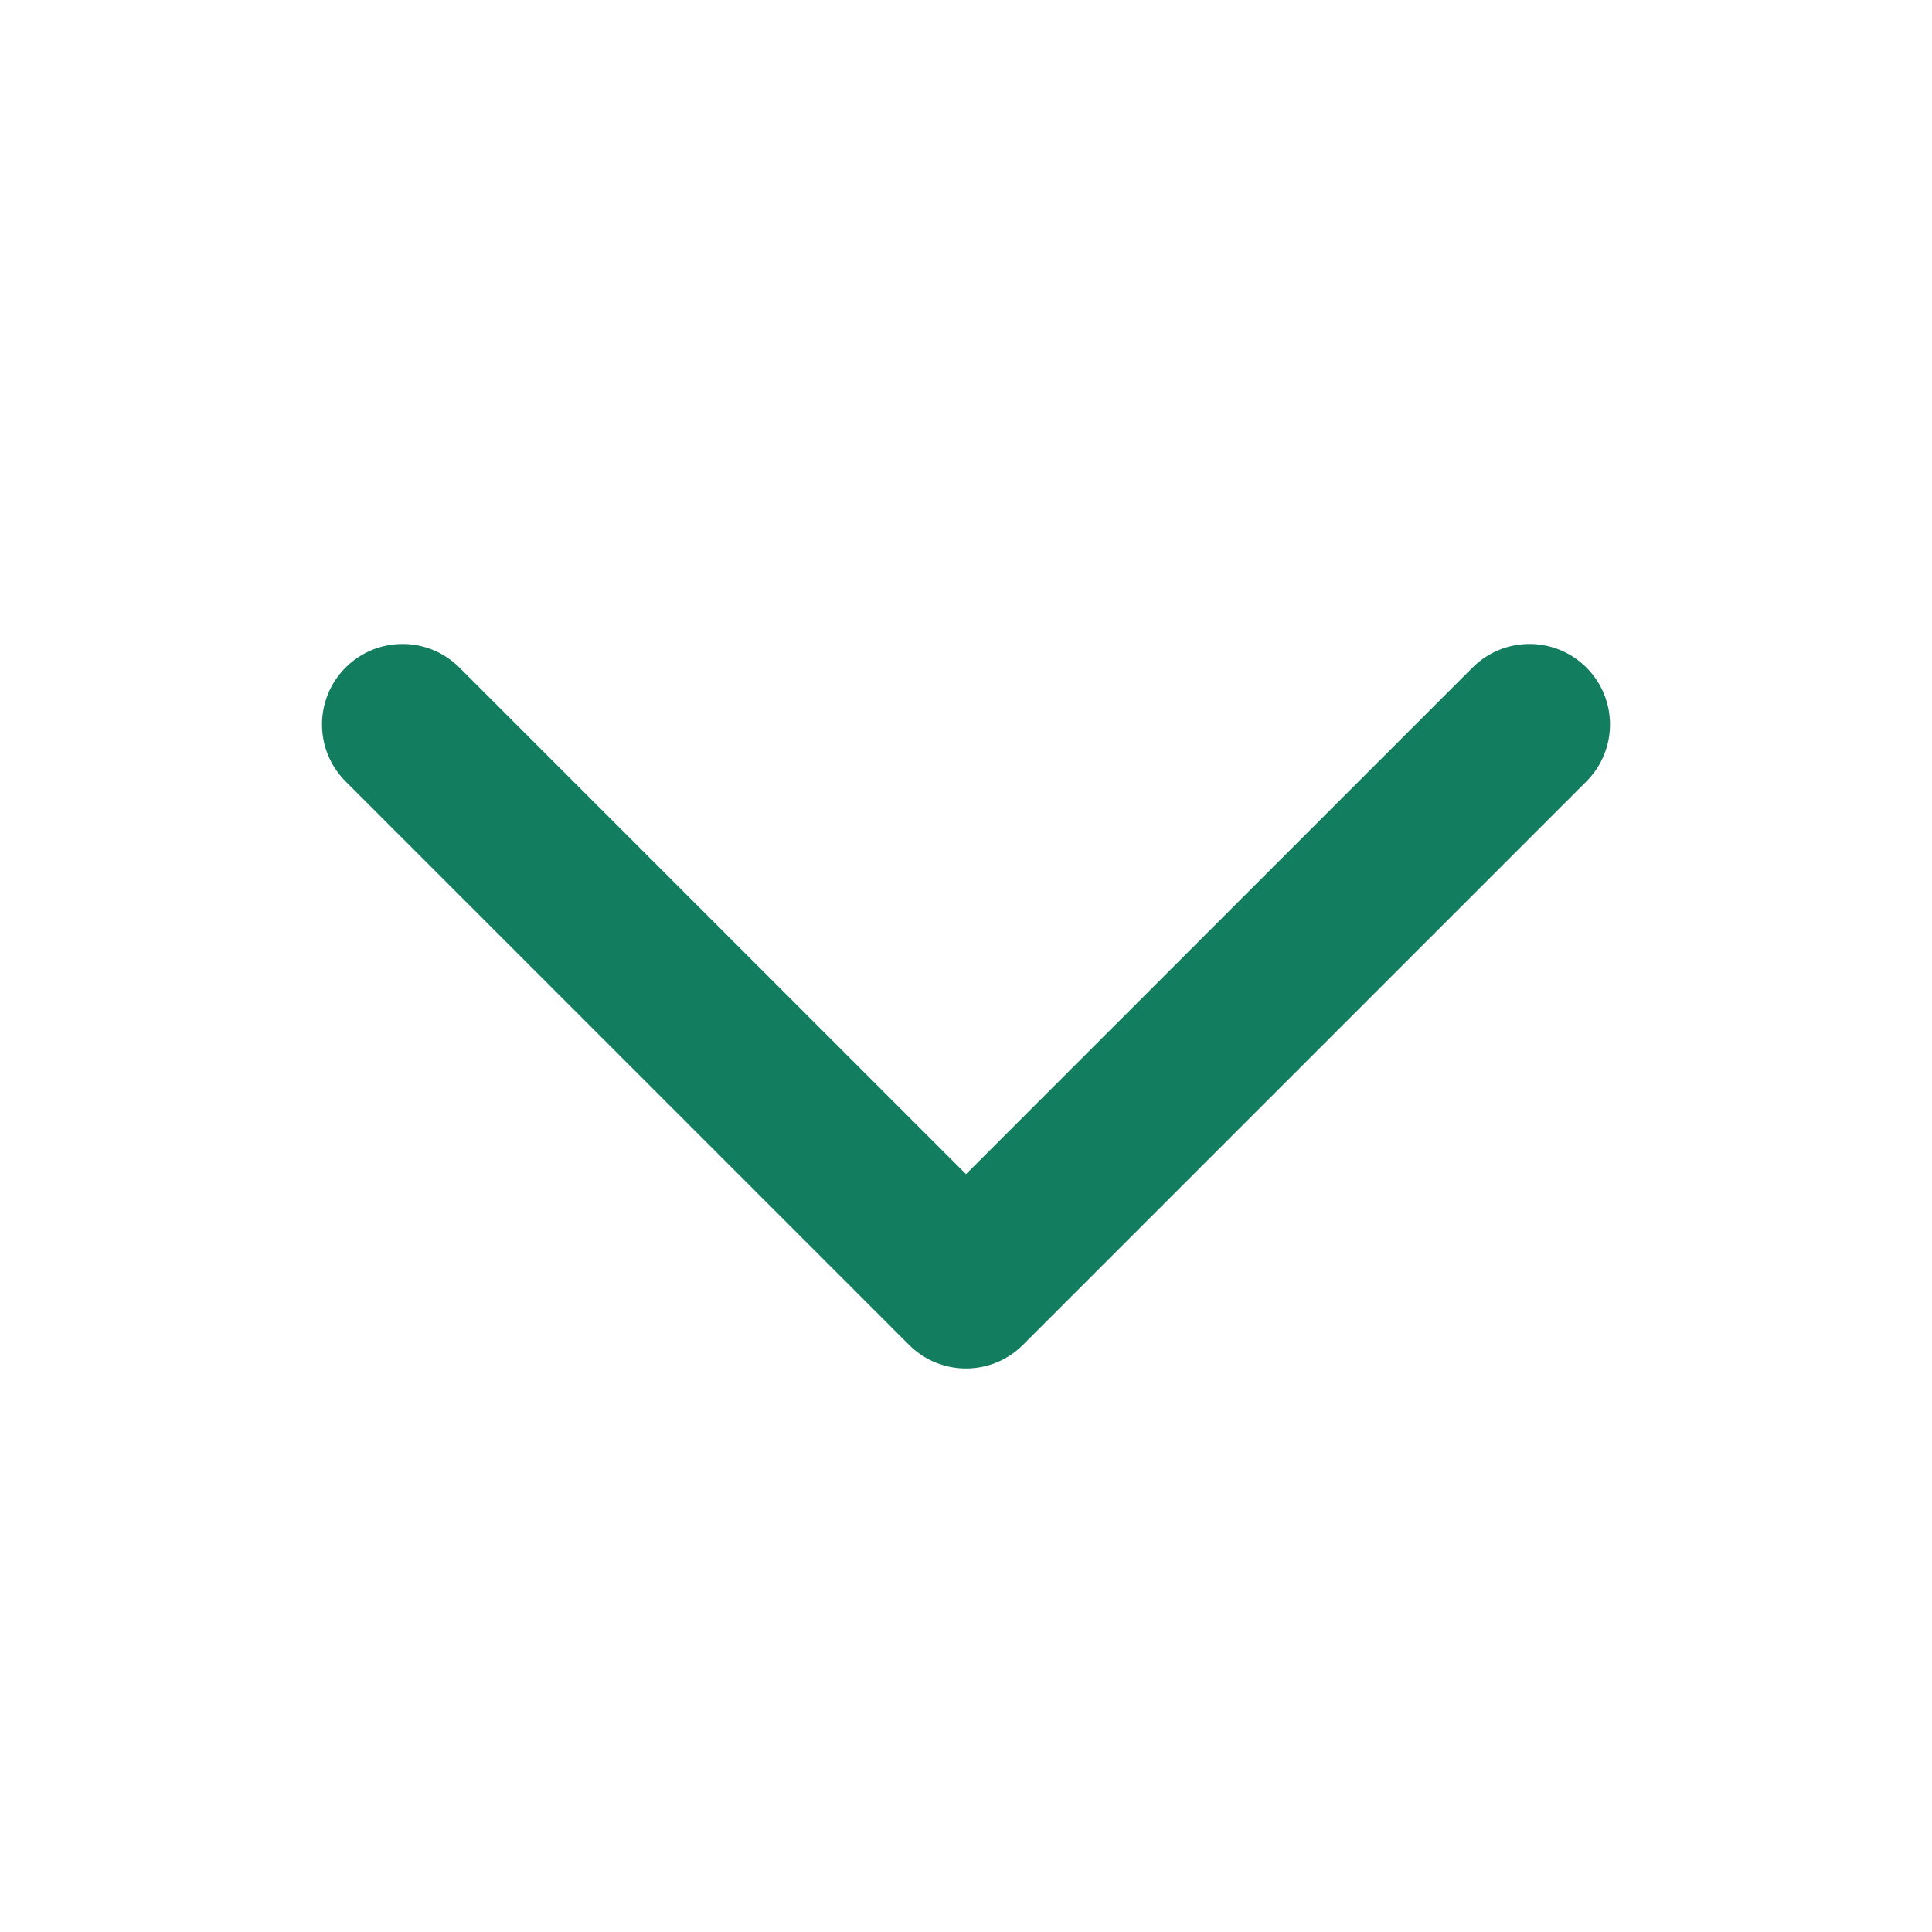
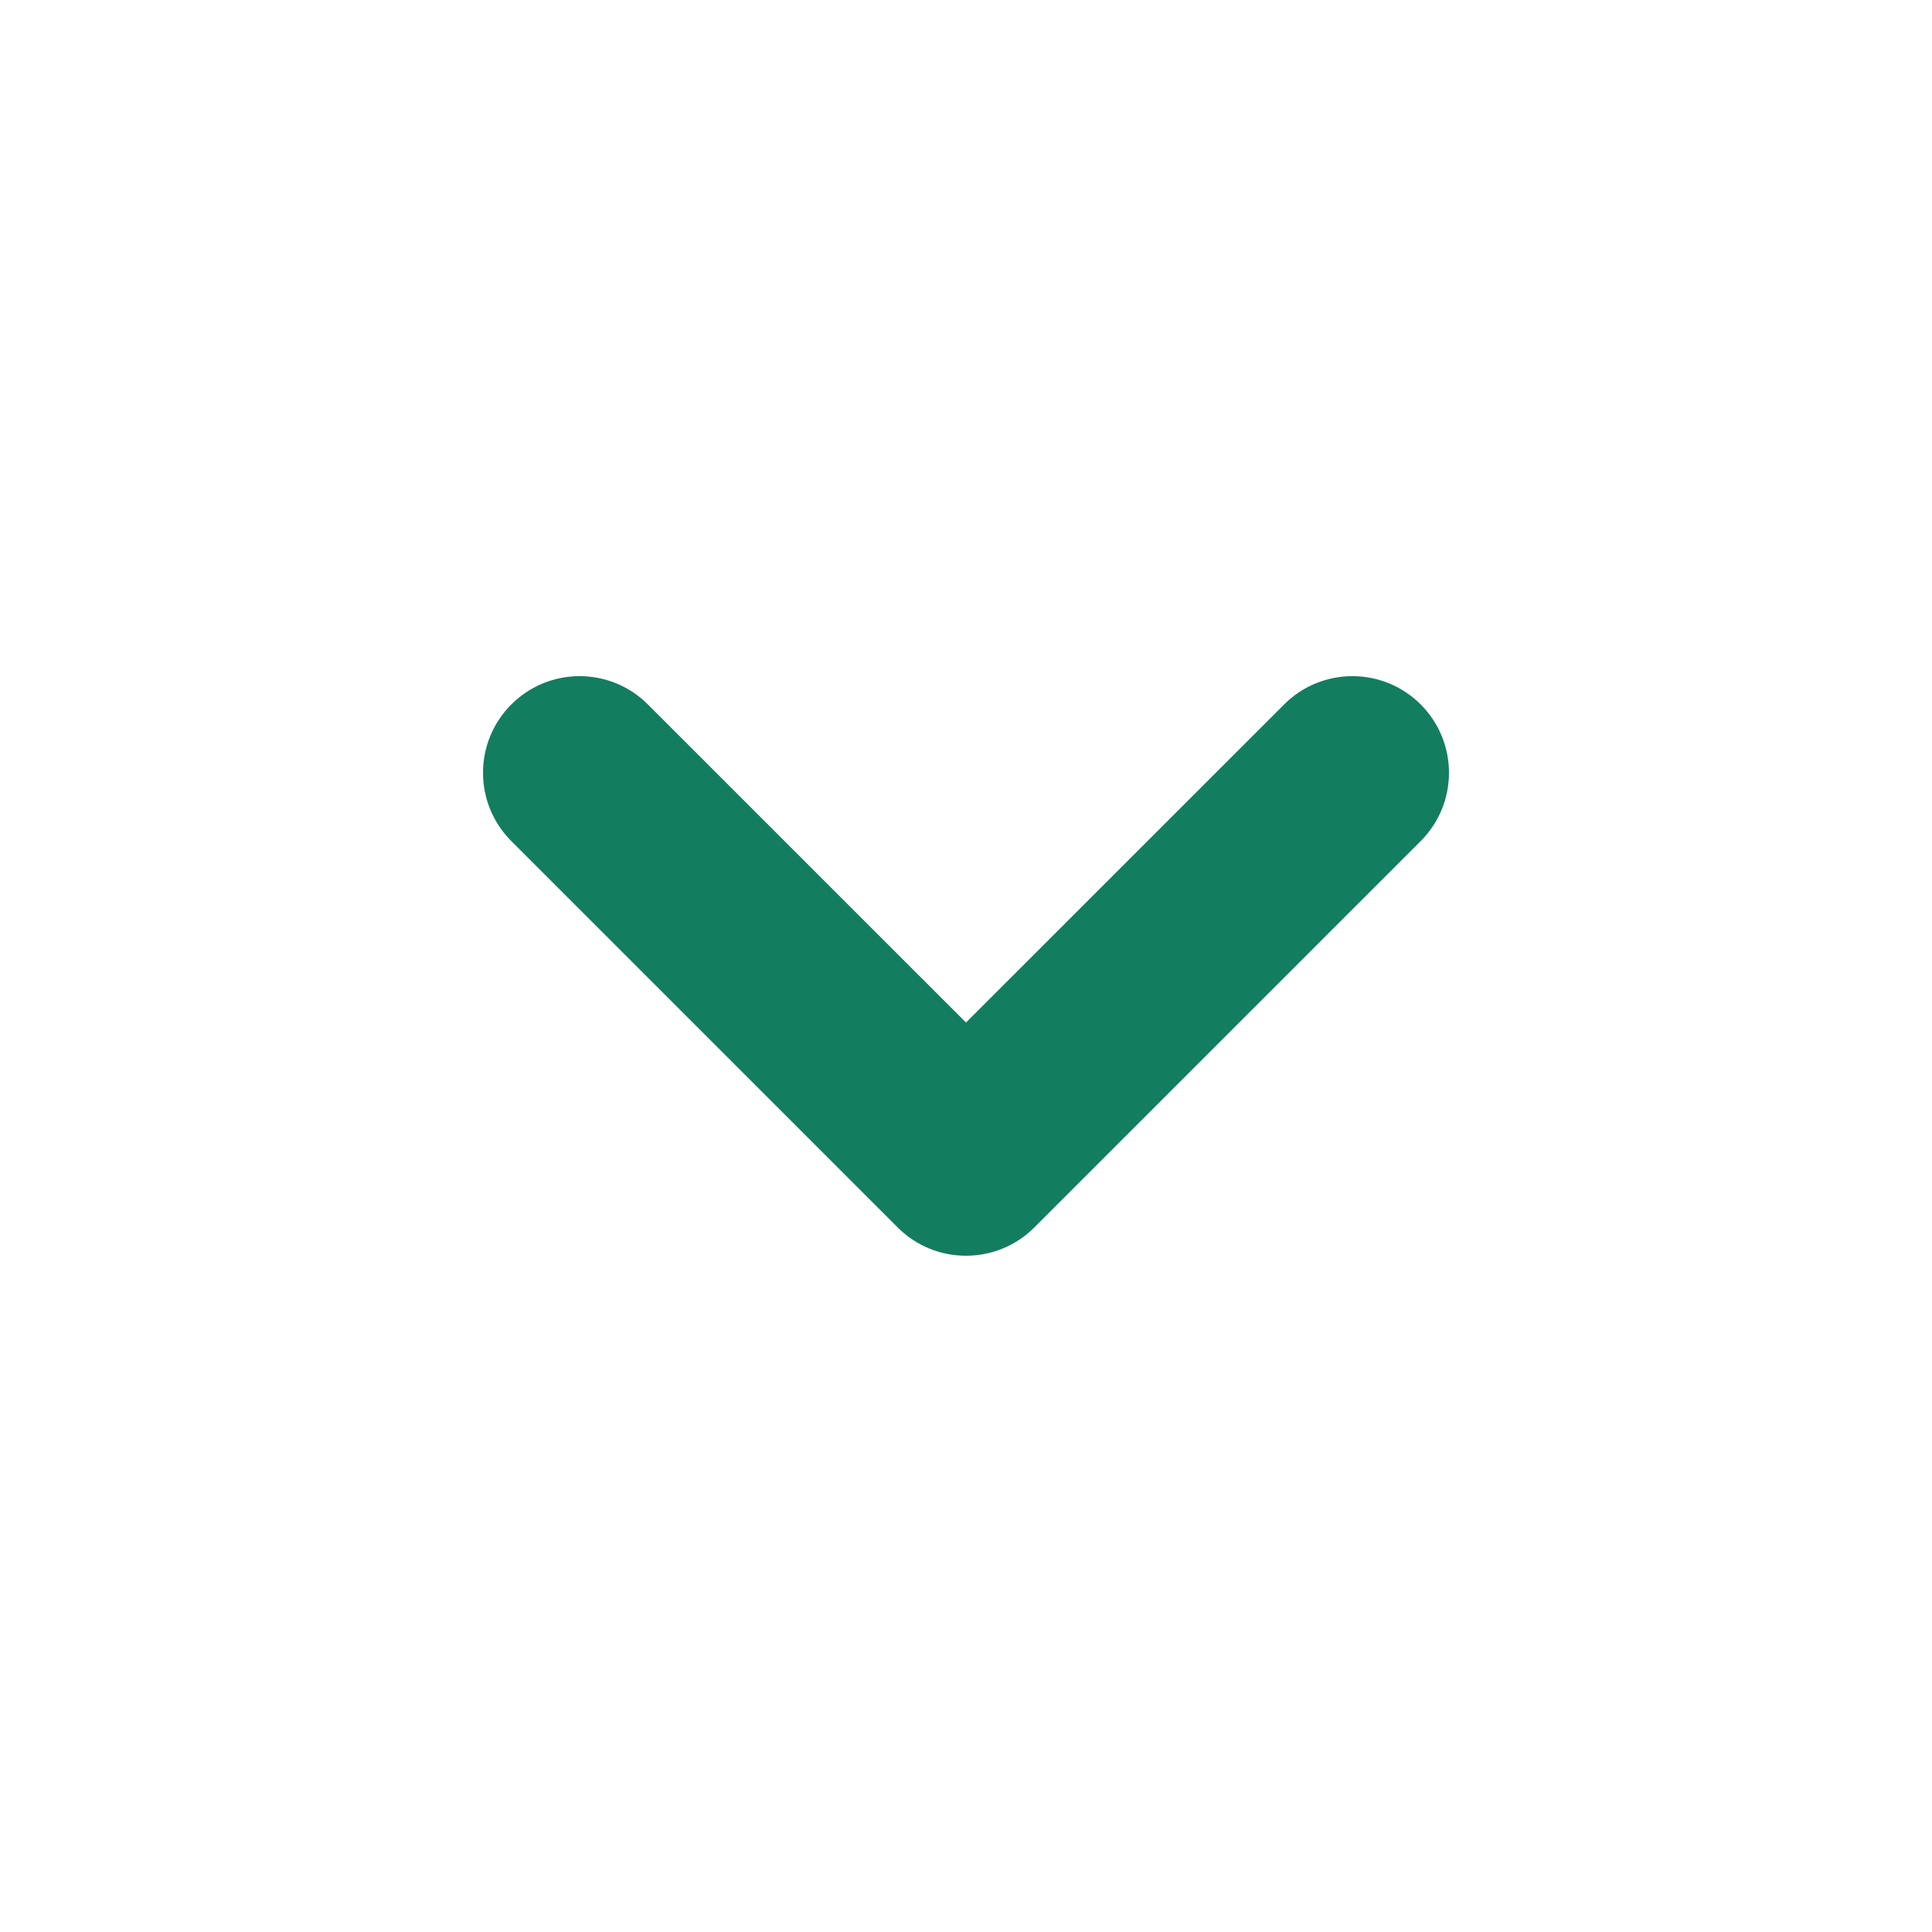
<svg xmlns="http://www.w3.org/2000/svg" width="32" height="32" viewBox="0 0 32 32" fill="none">
-   <path fill-rule="evenodd" clip-rule="evenodd" d="M5.724 11.057C6.245 10.536 7.089 10.536 7.609 11.057L16 19.448L24.39 11.057C24.911 10.536 25.755 10.536 26.276 11.057C26.797 11.578 26.797 12.422 26.276 12.943L16.943 22.276C16.422 22.797 15.578 22.797 15.057 22.276L5.724 12.943C5.203 12.422 5.203 11.578 5.724 11.057Z" fill="#137D60" />
+   <path fill-rule="evenodd" clip-rule="evenodd" d="M8.469 11.668C9.093 11.043 10.107 11.043 10.731 11.668L16 16.936L21.269 11.668C21.893 11.043 22.907 11.043 23.531 11.668C24.156 12.293 24.156 13.306 23.531 13.931L17.131 20.331C16.506 20.955 15.493 20.955 14.869 20.331L8.469 13.931C7.844 13.306 7.844 12.293 8.469 11.668Z" fill="#137D60" />
</svg>
